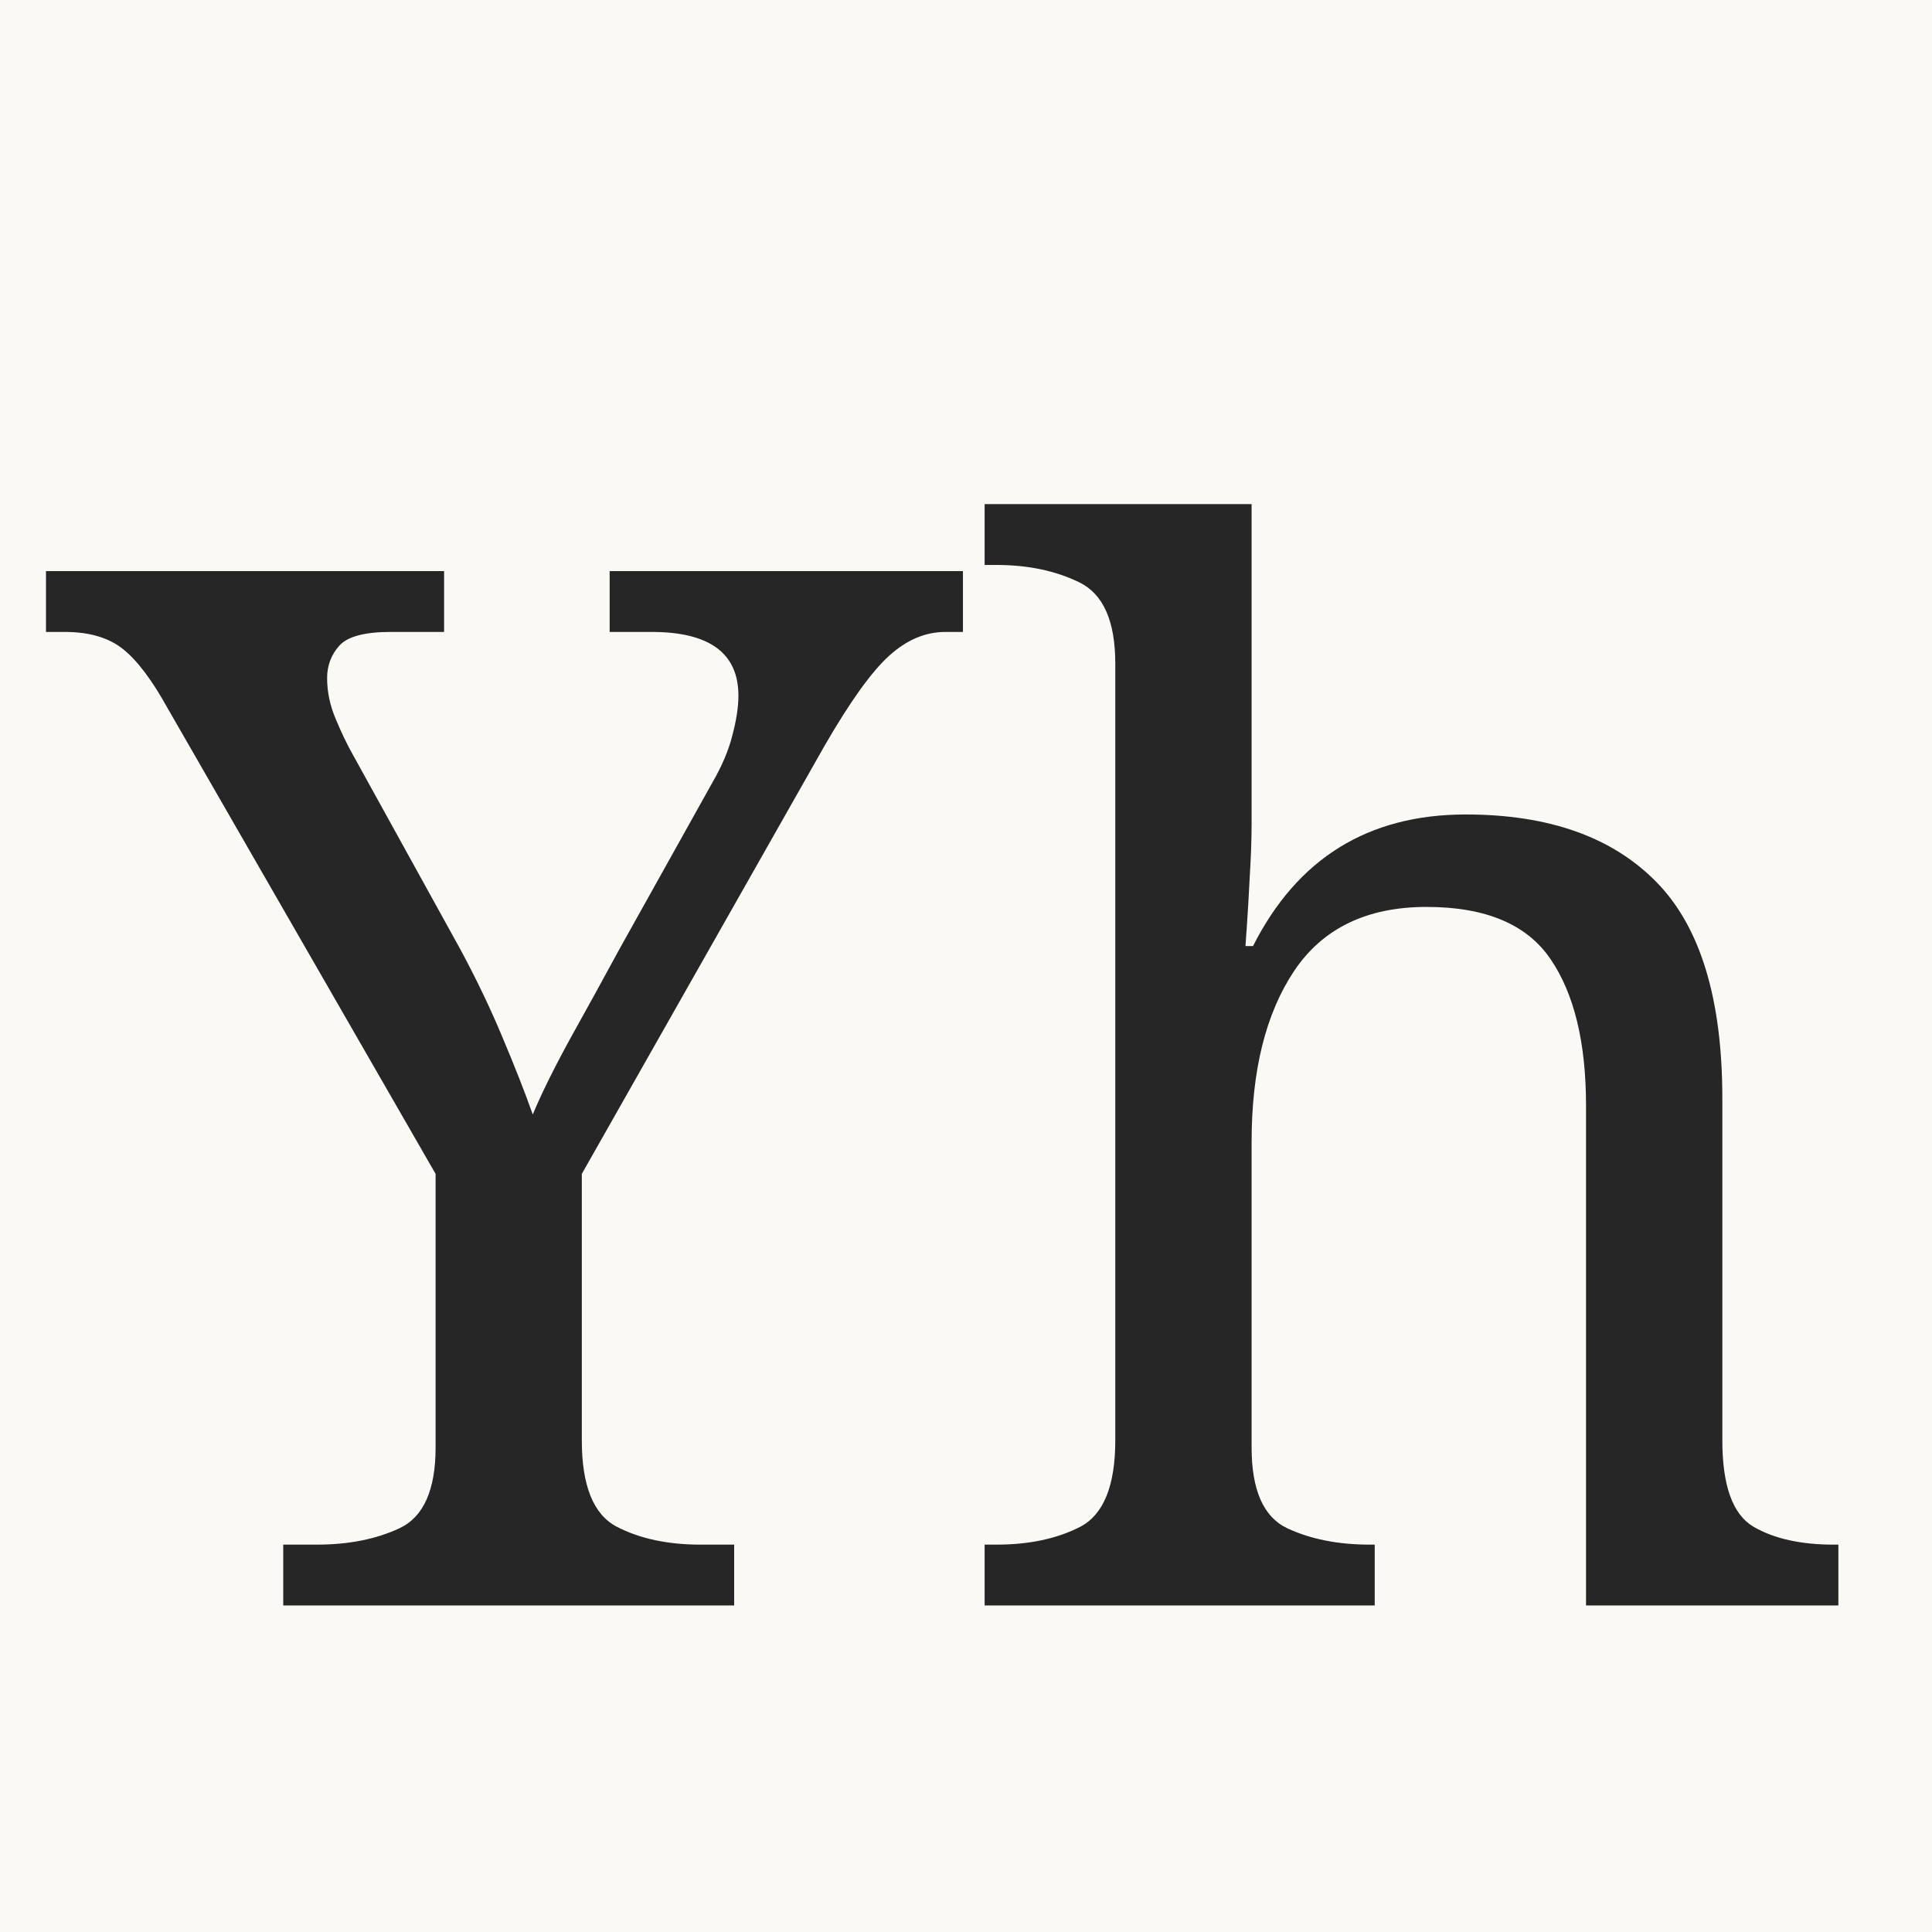
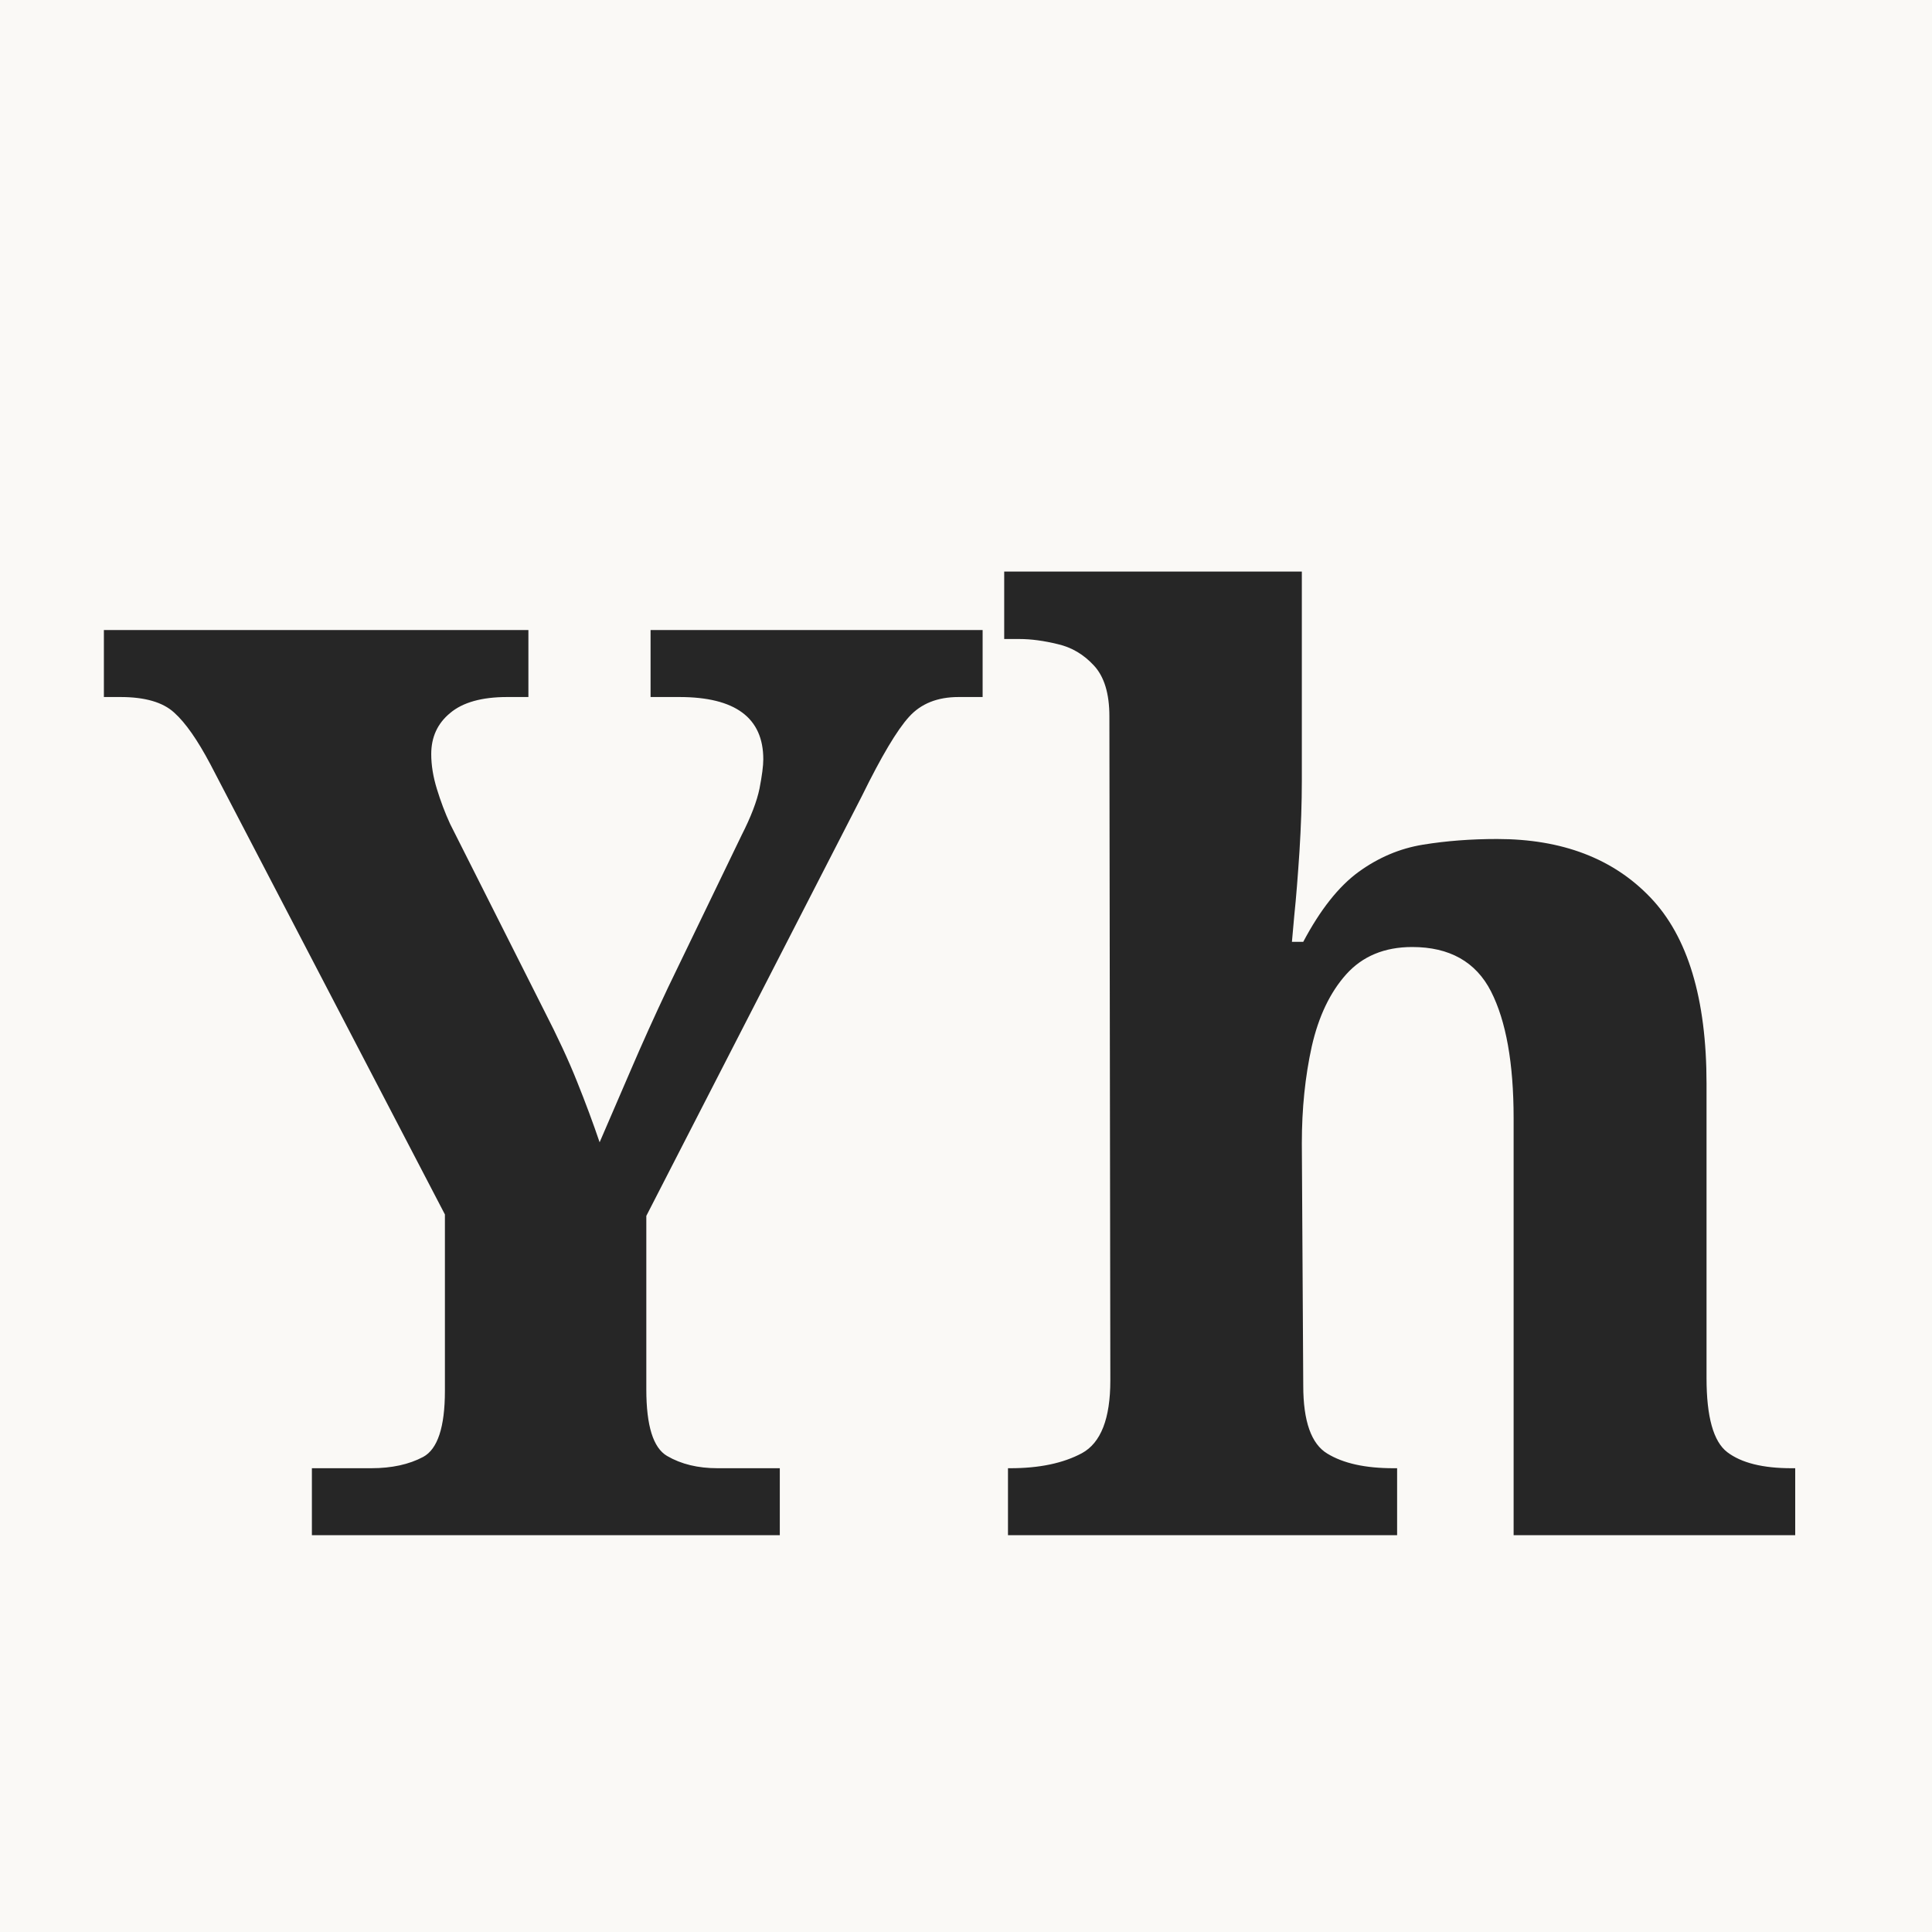
<svg xmlns="http://www.w3.org/2000/svg" width="64" height="64" viewBox="0 0 64 64">
  <rect width="64" height="64" fill="#faf9f6" />
-   <text x="50%" y="54%" font-family="'Noto Serif JP', serif" font-size="48" fill="#262626" text-anchor="middle" dominant-baseline="central">Yh</text>
+   <text x="50%" y="54%" font-family="'Noto Serif JP', serif" font-weight="bold" font-size="42" fill="#262626" text-anchor="middle" dominant-baseline="central">Yh</text>
</svg>
